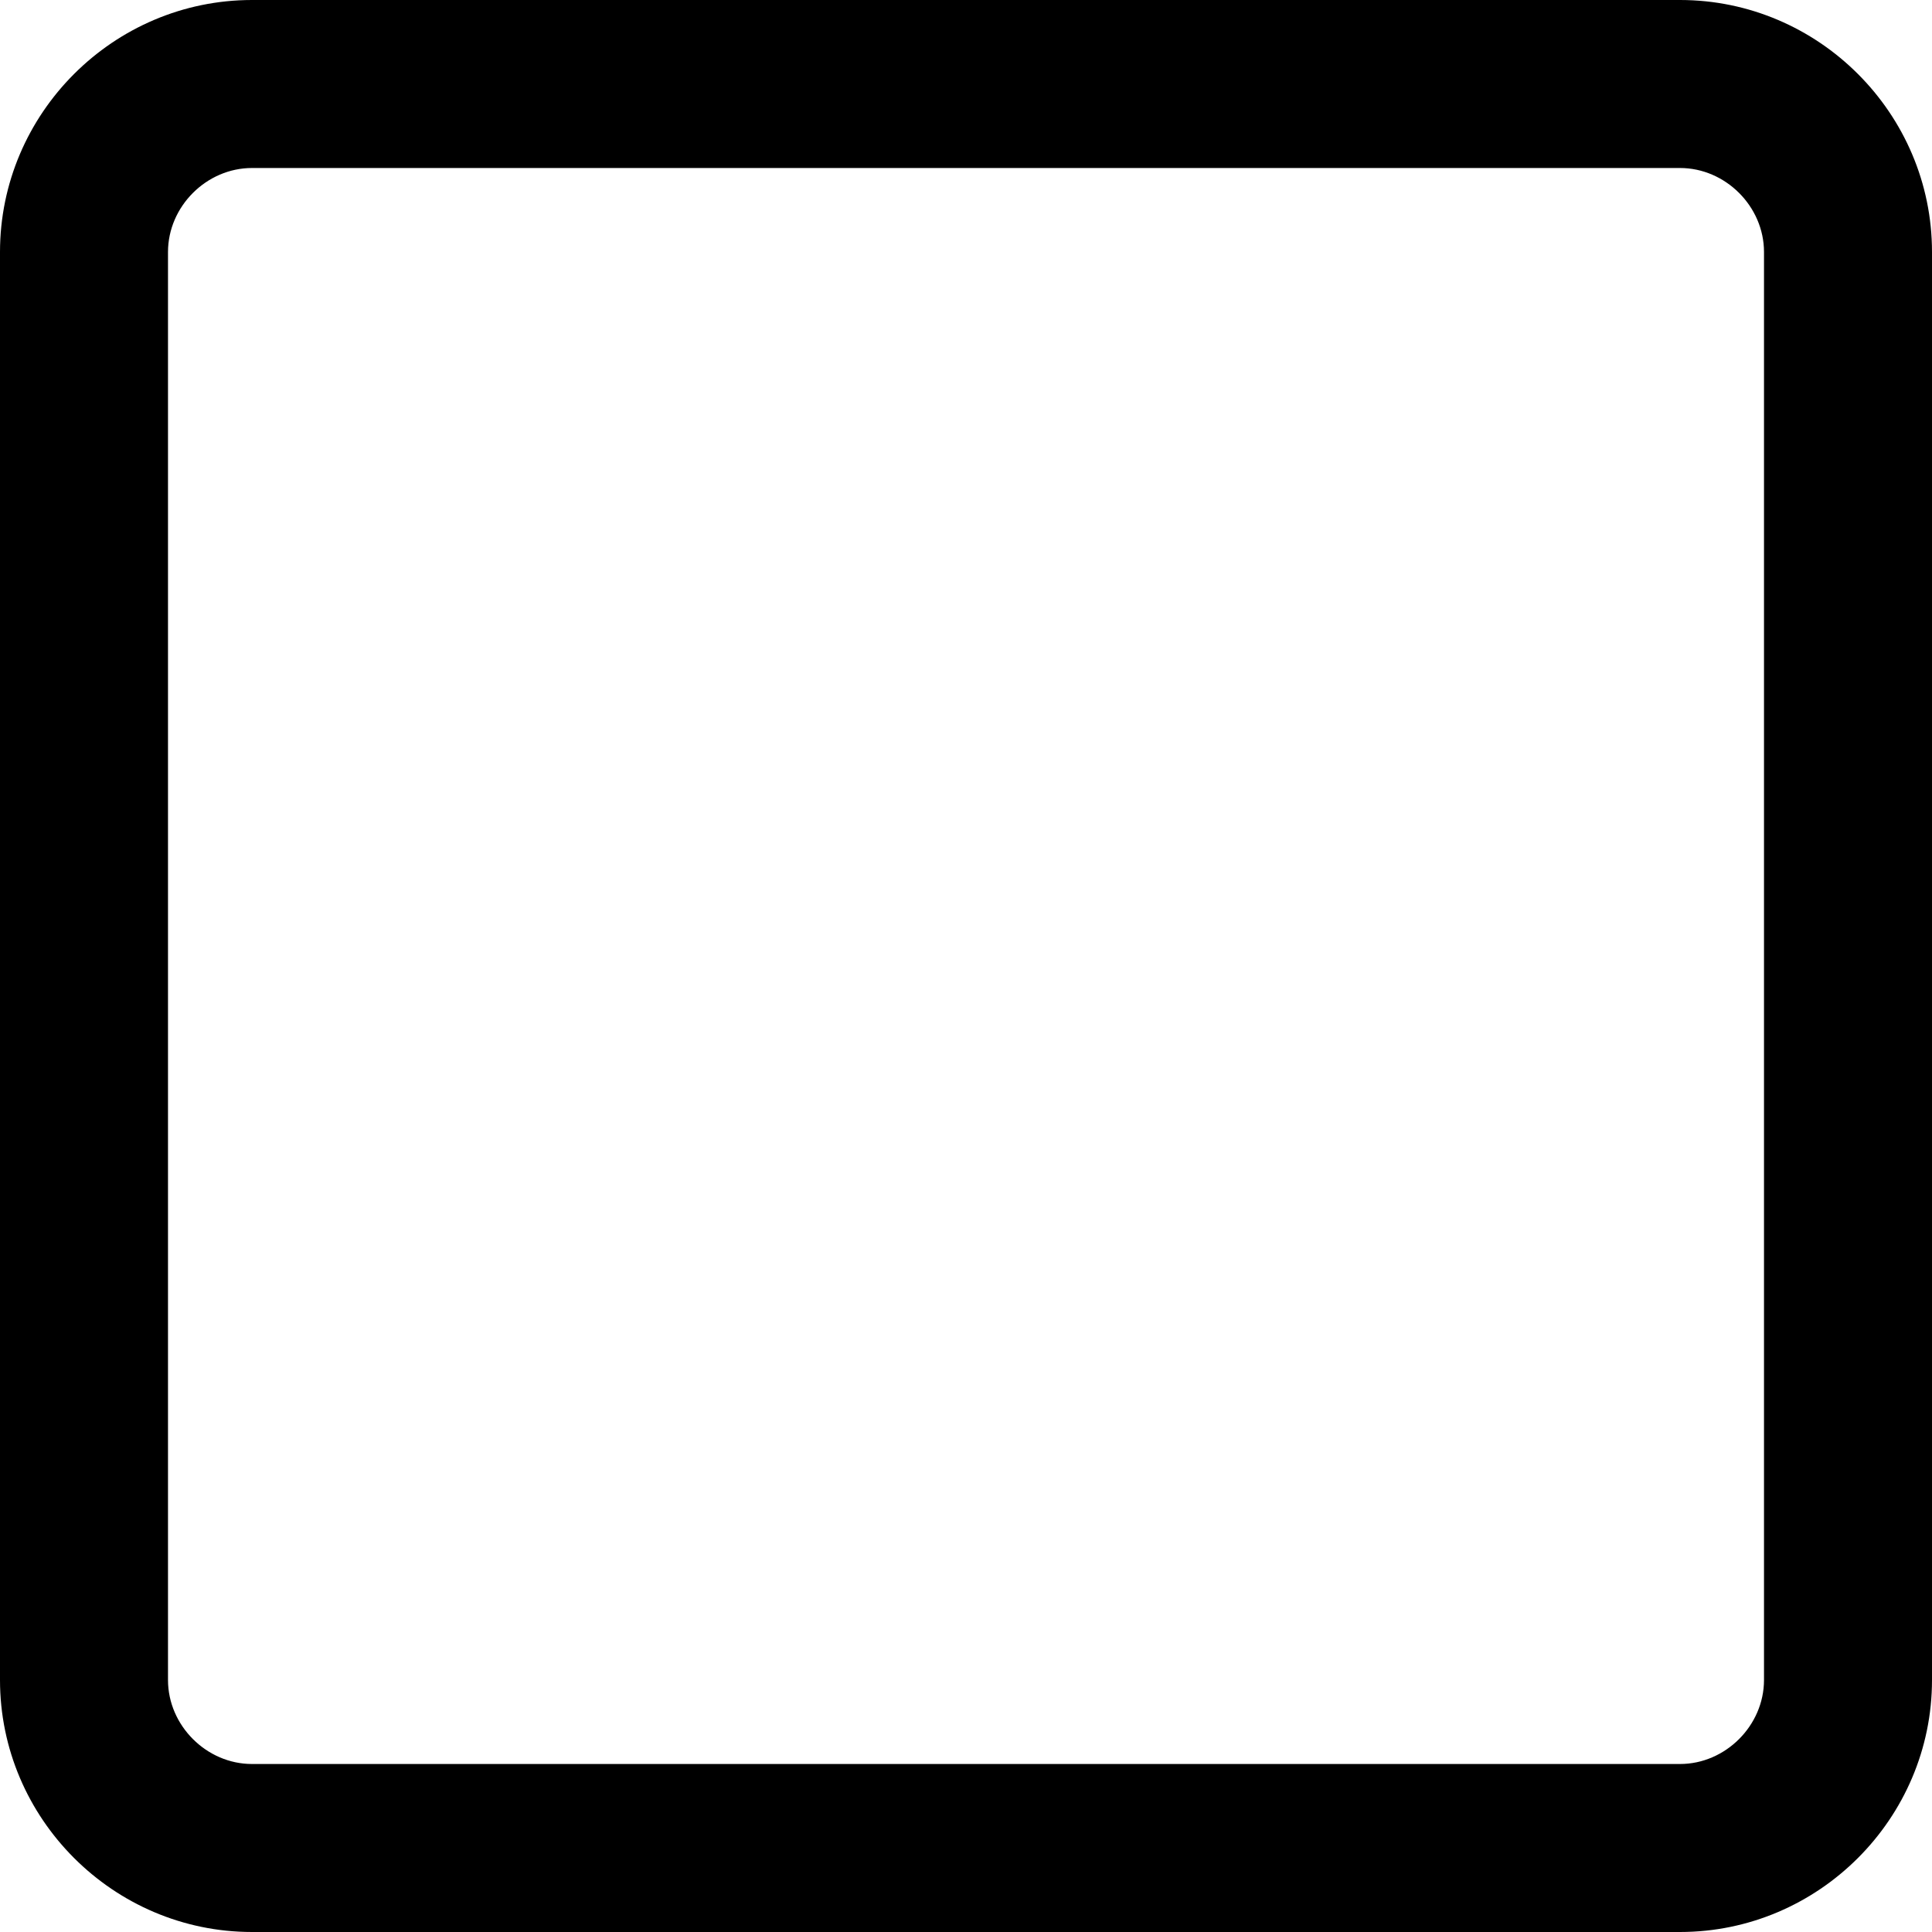
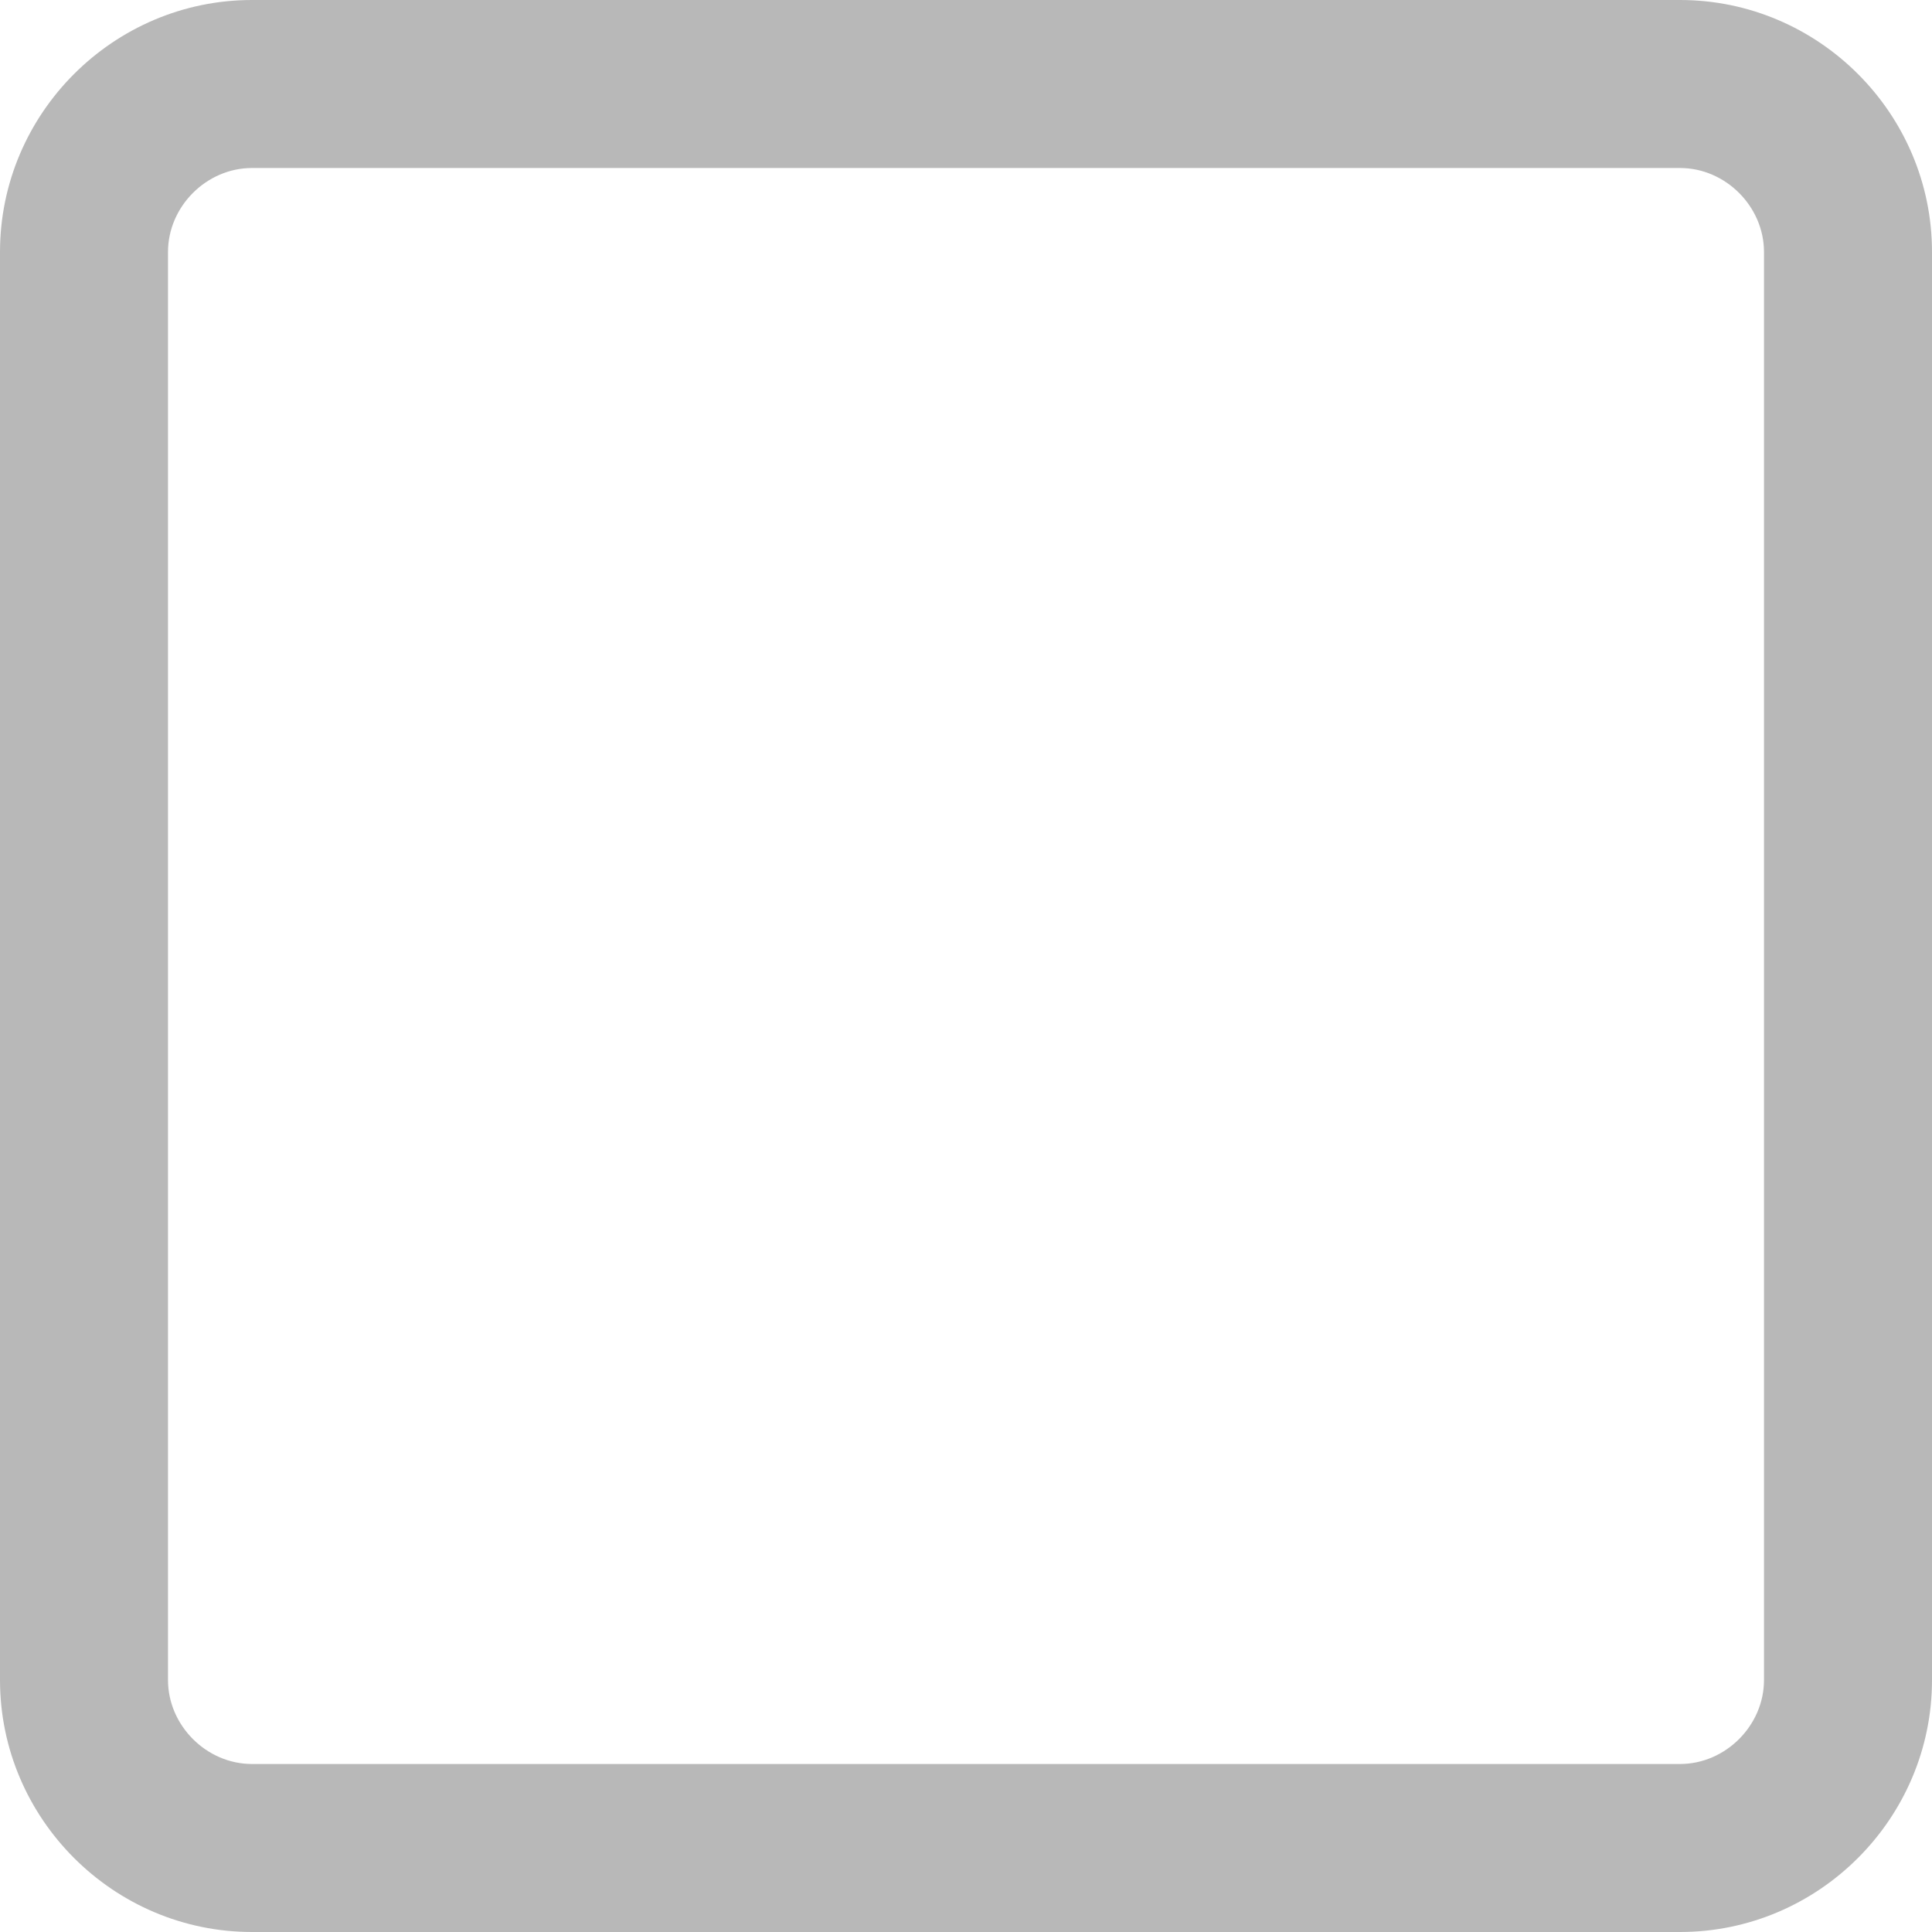
<svg xmlns="http://www.w3.org/2000/svg" width="23" height="23">
-   <path d="M20 2c.542 0 1 .458 1 1v17c0 .542-.458 1-1 1H3c-.542 0-1-.458-1-1V3c0-.542.458-1 1-1h17m0-2H3C1.35 0 0 1.35 0 3v17c0 1.65 1.35 3 3 3h17c1.65 0 3-1.35 3-3V3c0-1.65-1.35-3-3-3z" />
+   <path fill="#B8B8B8" d="M20 2c.542 0 1 .458 1 1v17c0 .542-.458 1-1 1H3c-.542 0-1-.458-1-1V3c0-.542.458-1 1-1h17m0-2H3C1.35 0 0 1.35 0 3v17c0 1.65 1.35 3 3 3h17c1.65 0 3-1.35 3-3V3c0-1.65-1.35-3-3-3z" />
</svg>
